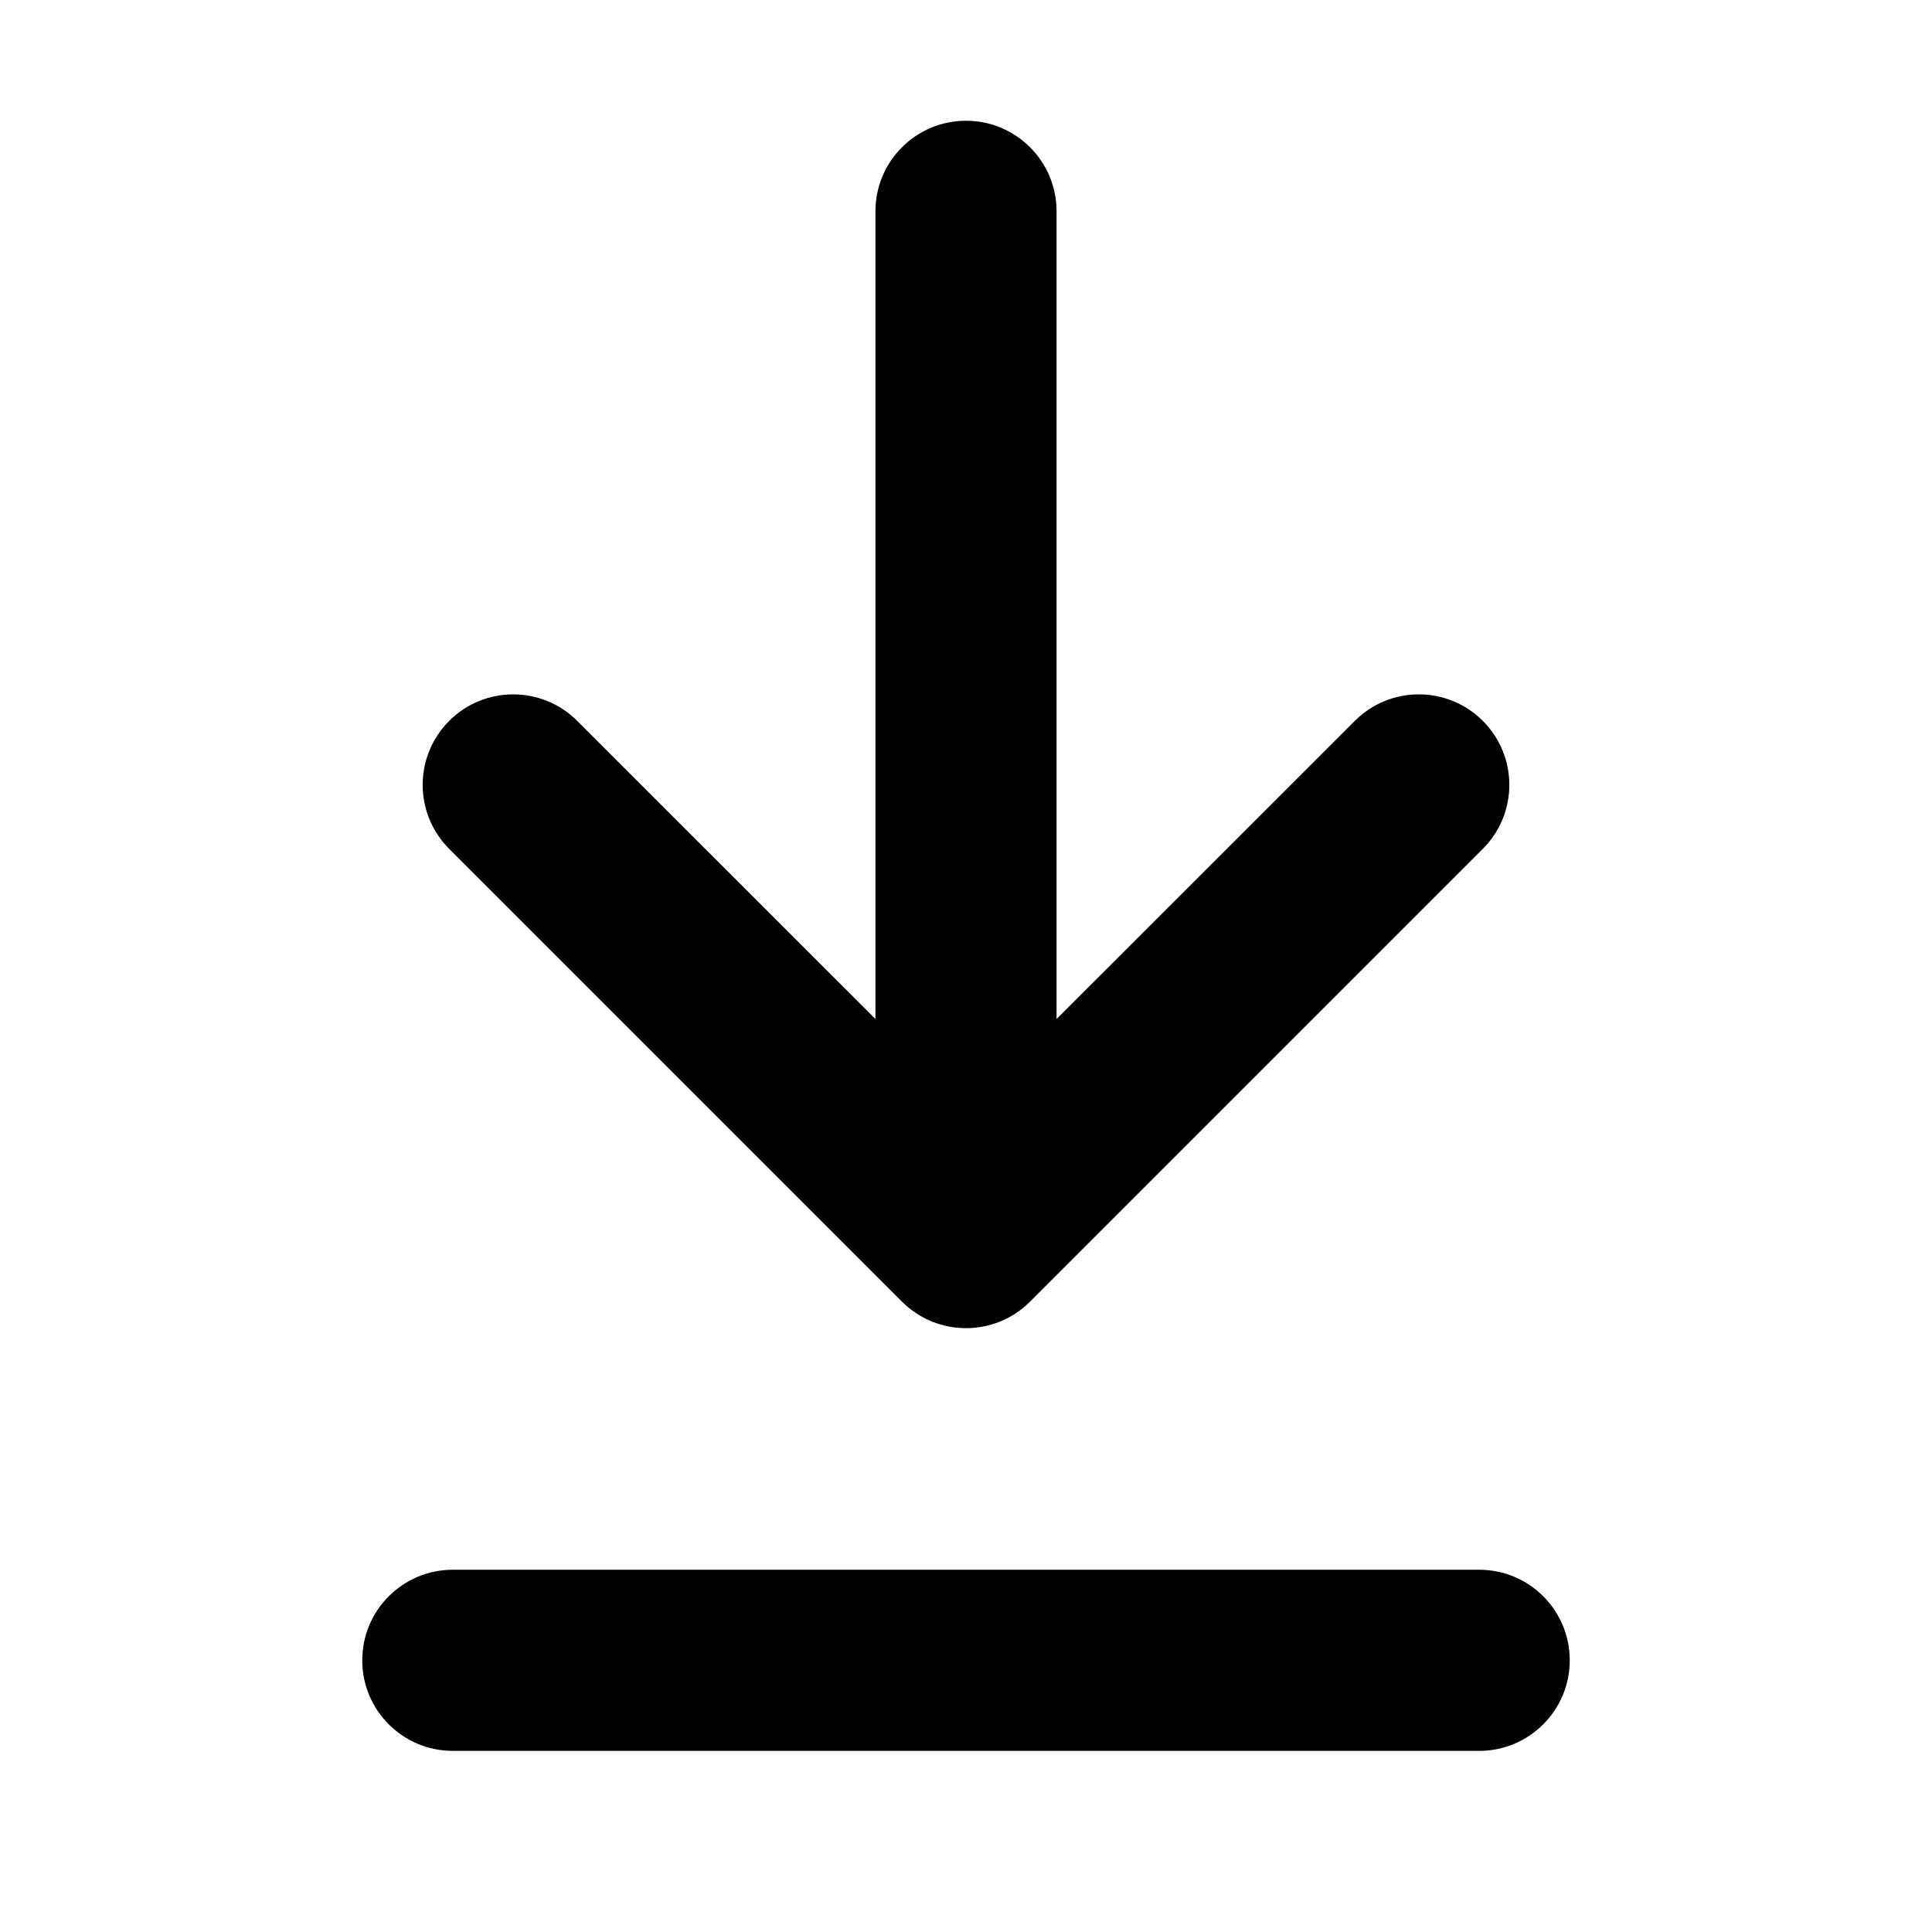
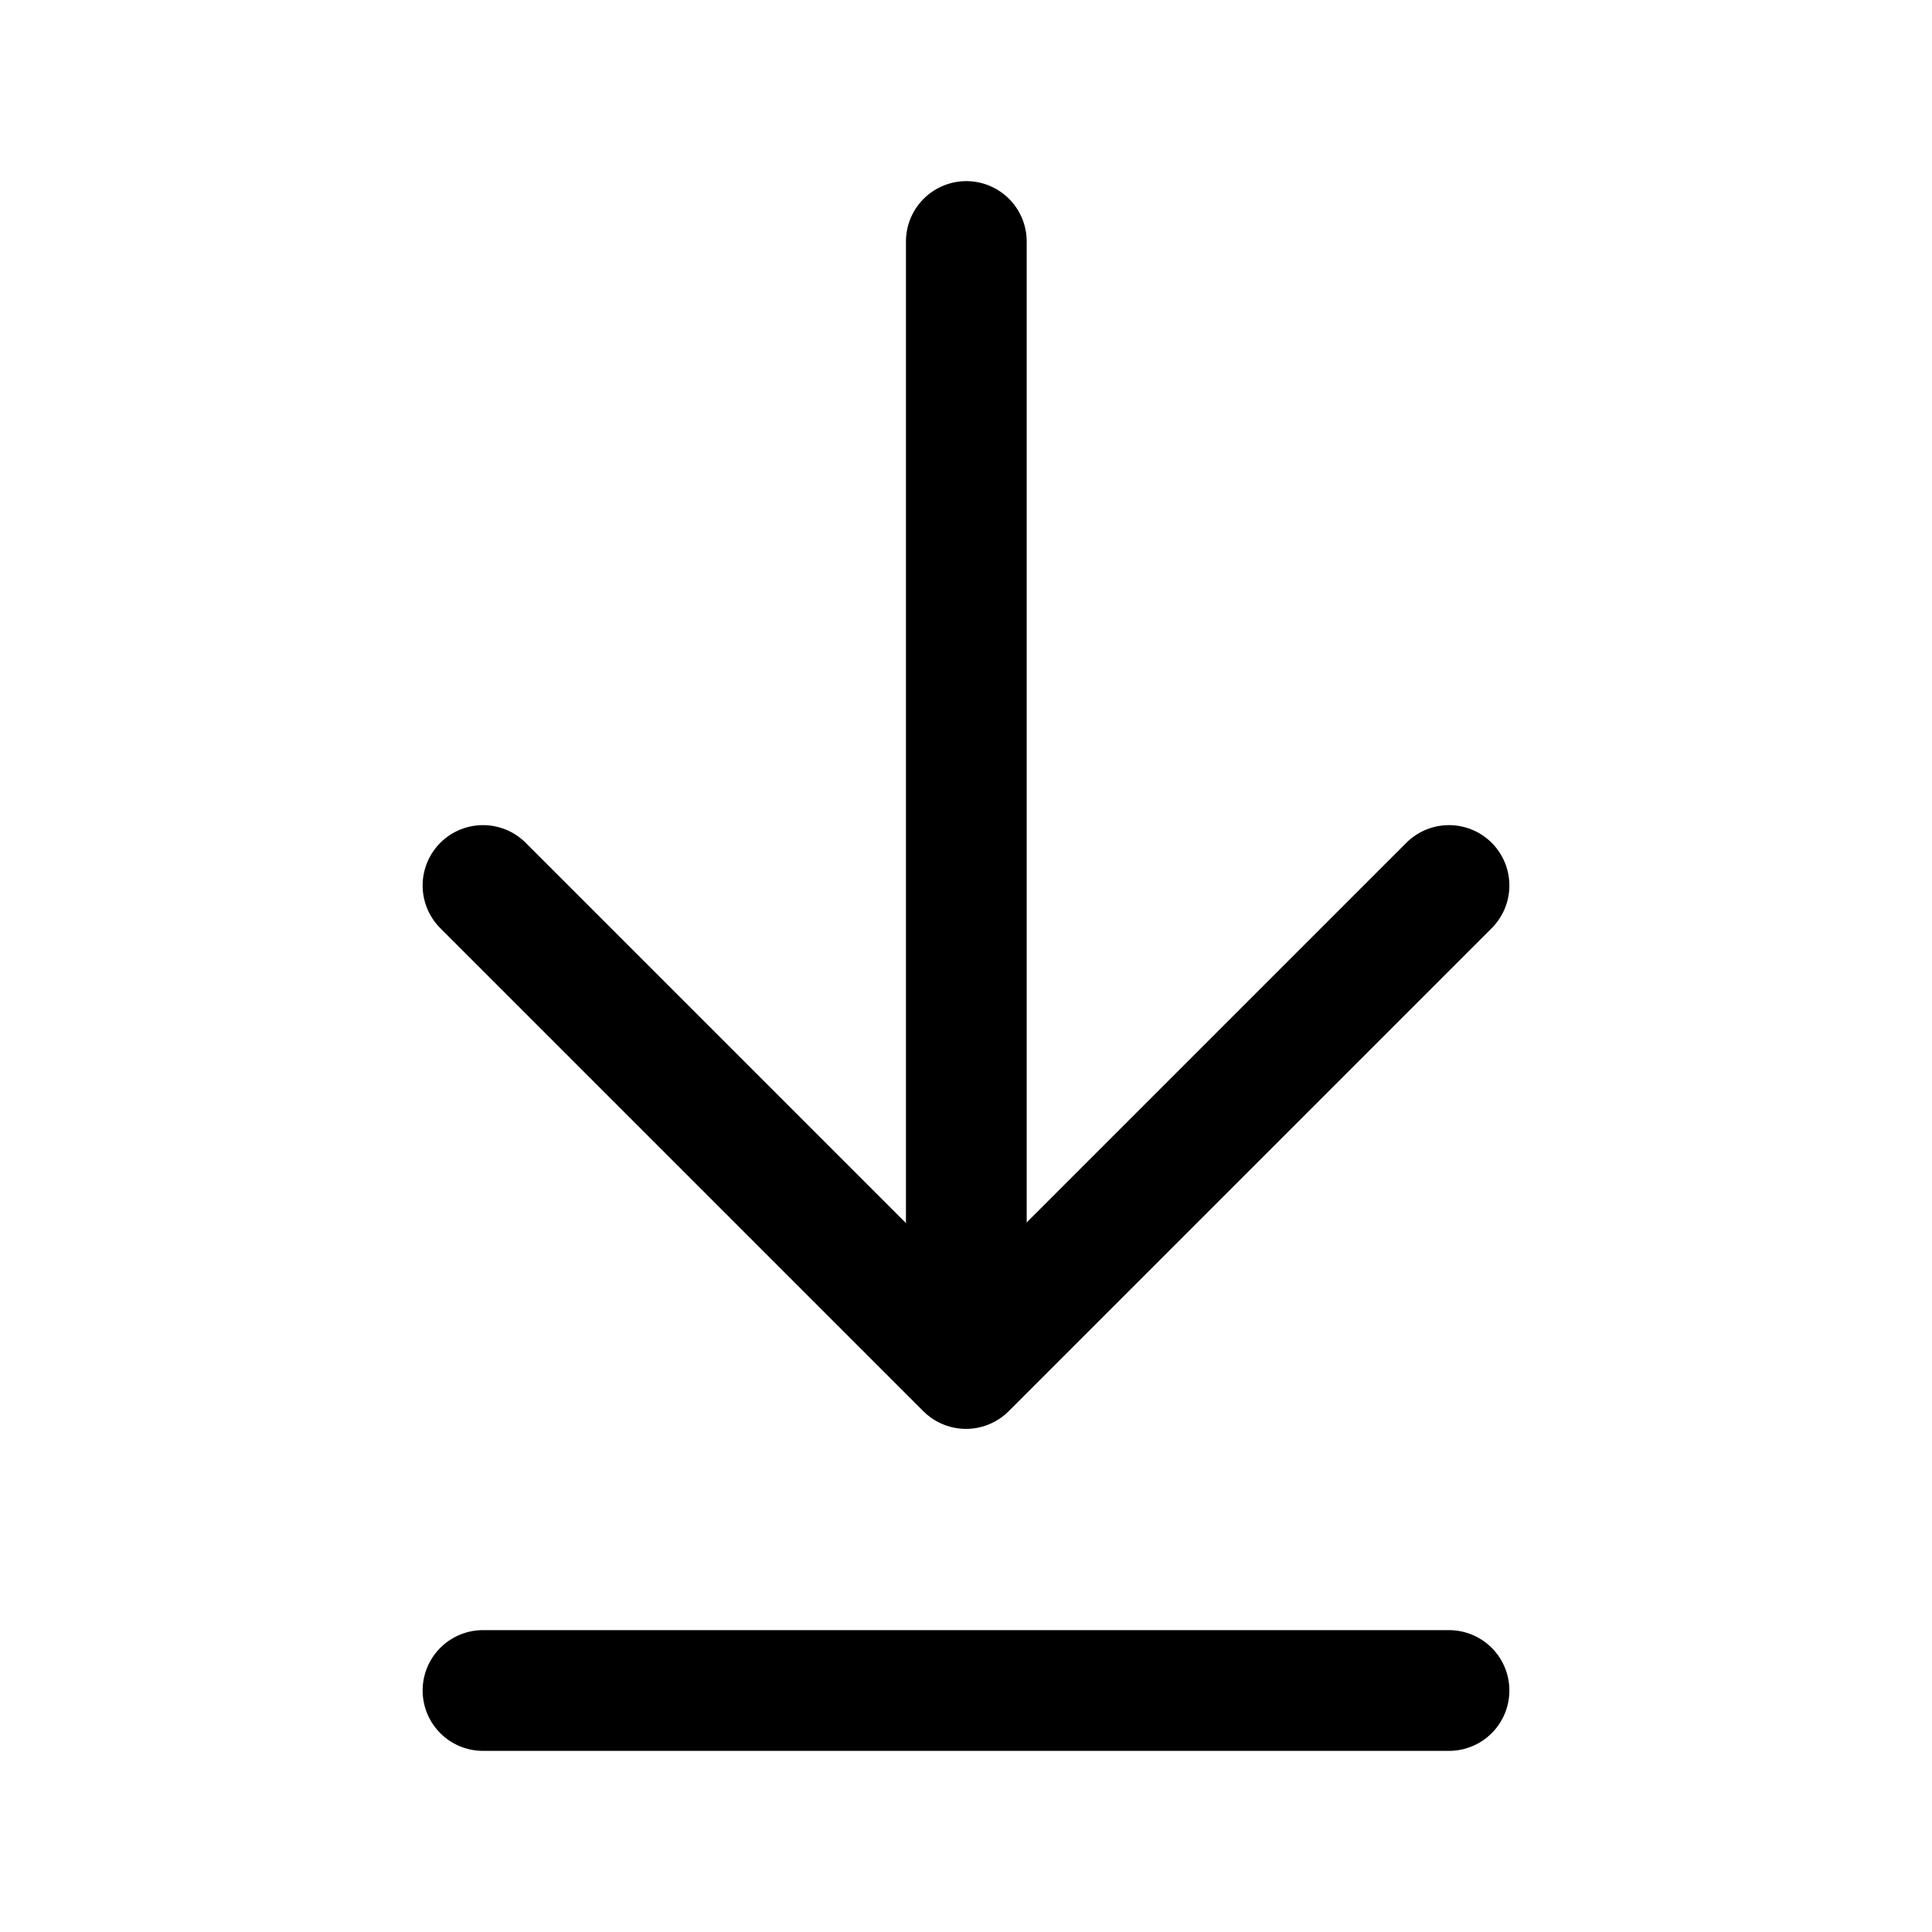
- <svg xmlns="http://www.w3.org/2000/svg" viewBox="0 0 16 16">
-   <path fill="currentColor" d="M7.47 10.78a.75.75 0 0 0 1.06 0l3.75-3.75a.749.749 0 1 0-1.06-1.06L8.75 8.439V1.75a.75.75 0 0 0-1.5 0v6.689L4.78 5.97a.749.749 0 1 0-1.06 1.06zM3.75 13a.75.75 0 0 0 0 1.5h8.5a.75.75 0 0 0 0-1.5z" />
+ <svg xmlns="http://www.w3.org/2000/svg" viewBox="0 0 48 48">
+   <g fill="none" stroke="currentColor" stroke-linecap="round" stroke-linejoin="round" stroke-width="3">
+     <path d="M24.008 33.9V6" />
+     <path d="M36 22L24 34L12 22" />
+     <path d="M36 42H12" />
+   </g>
</svg>
